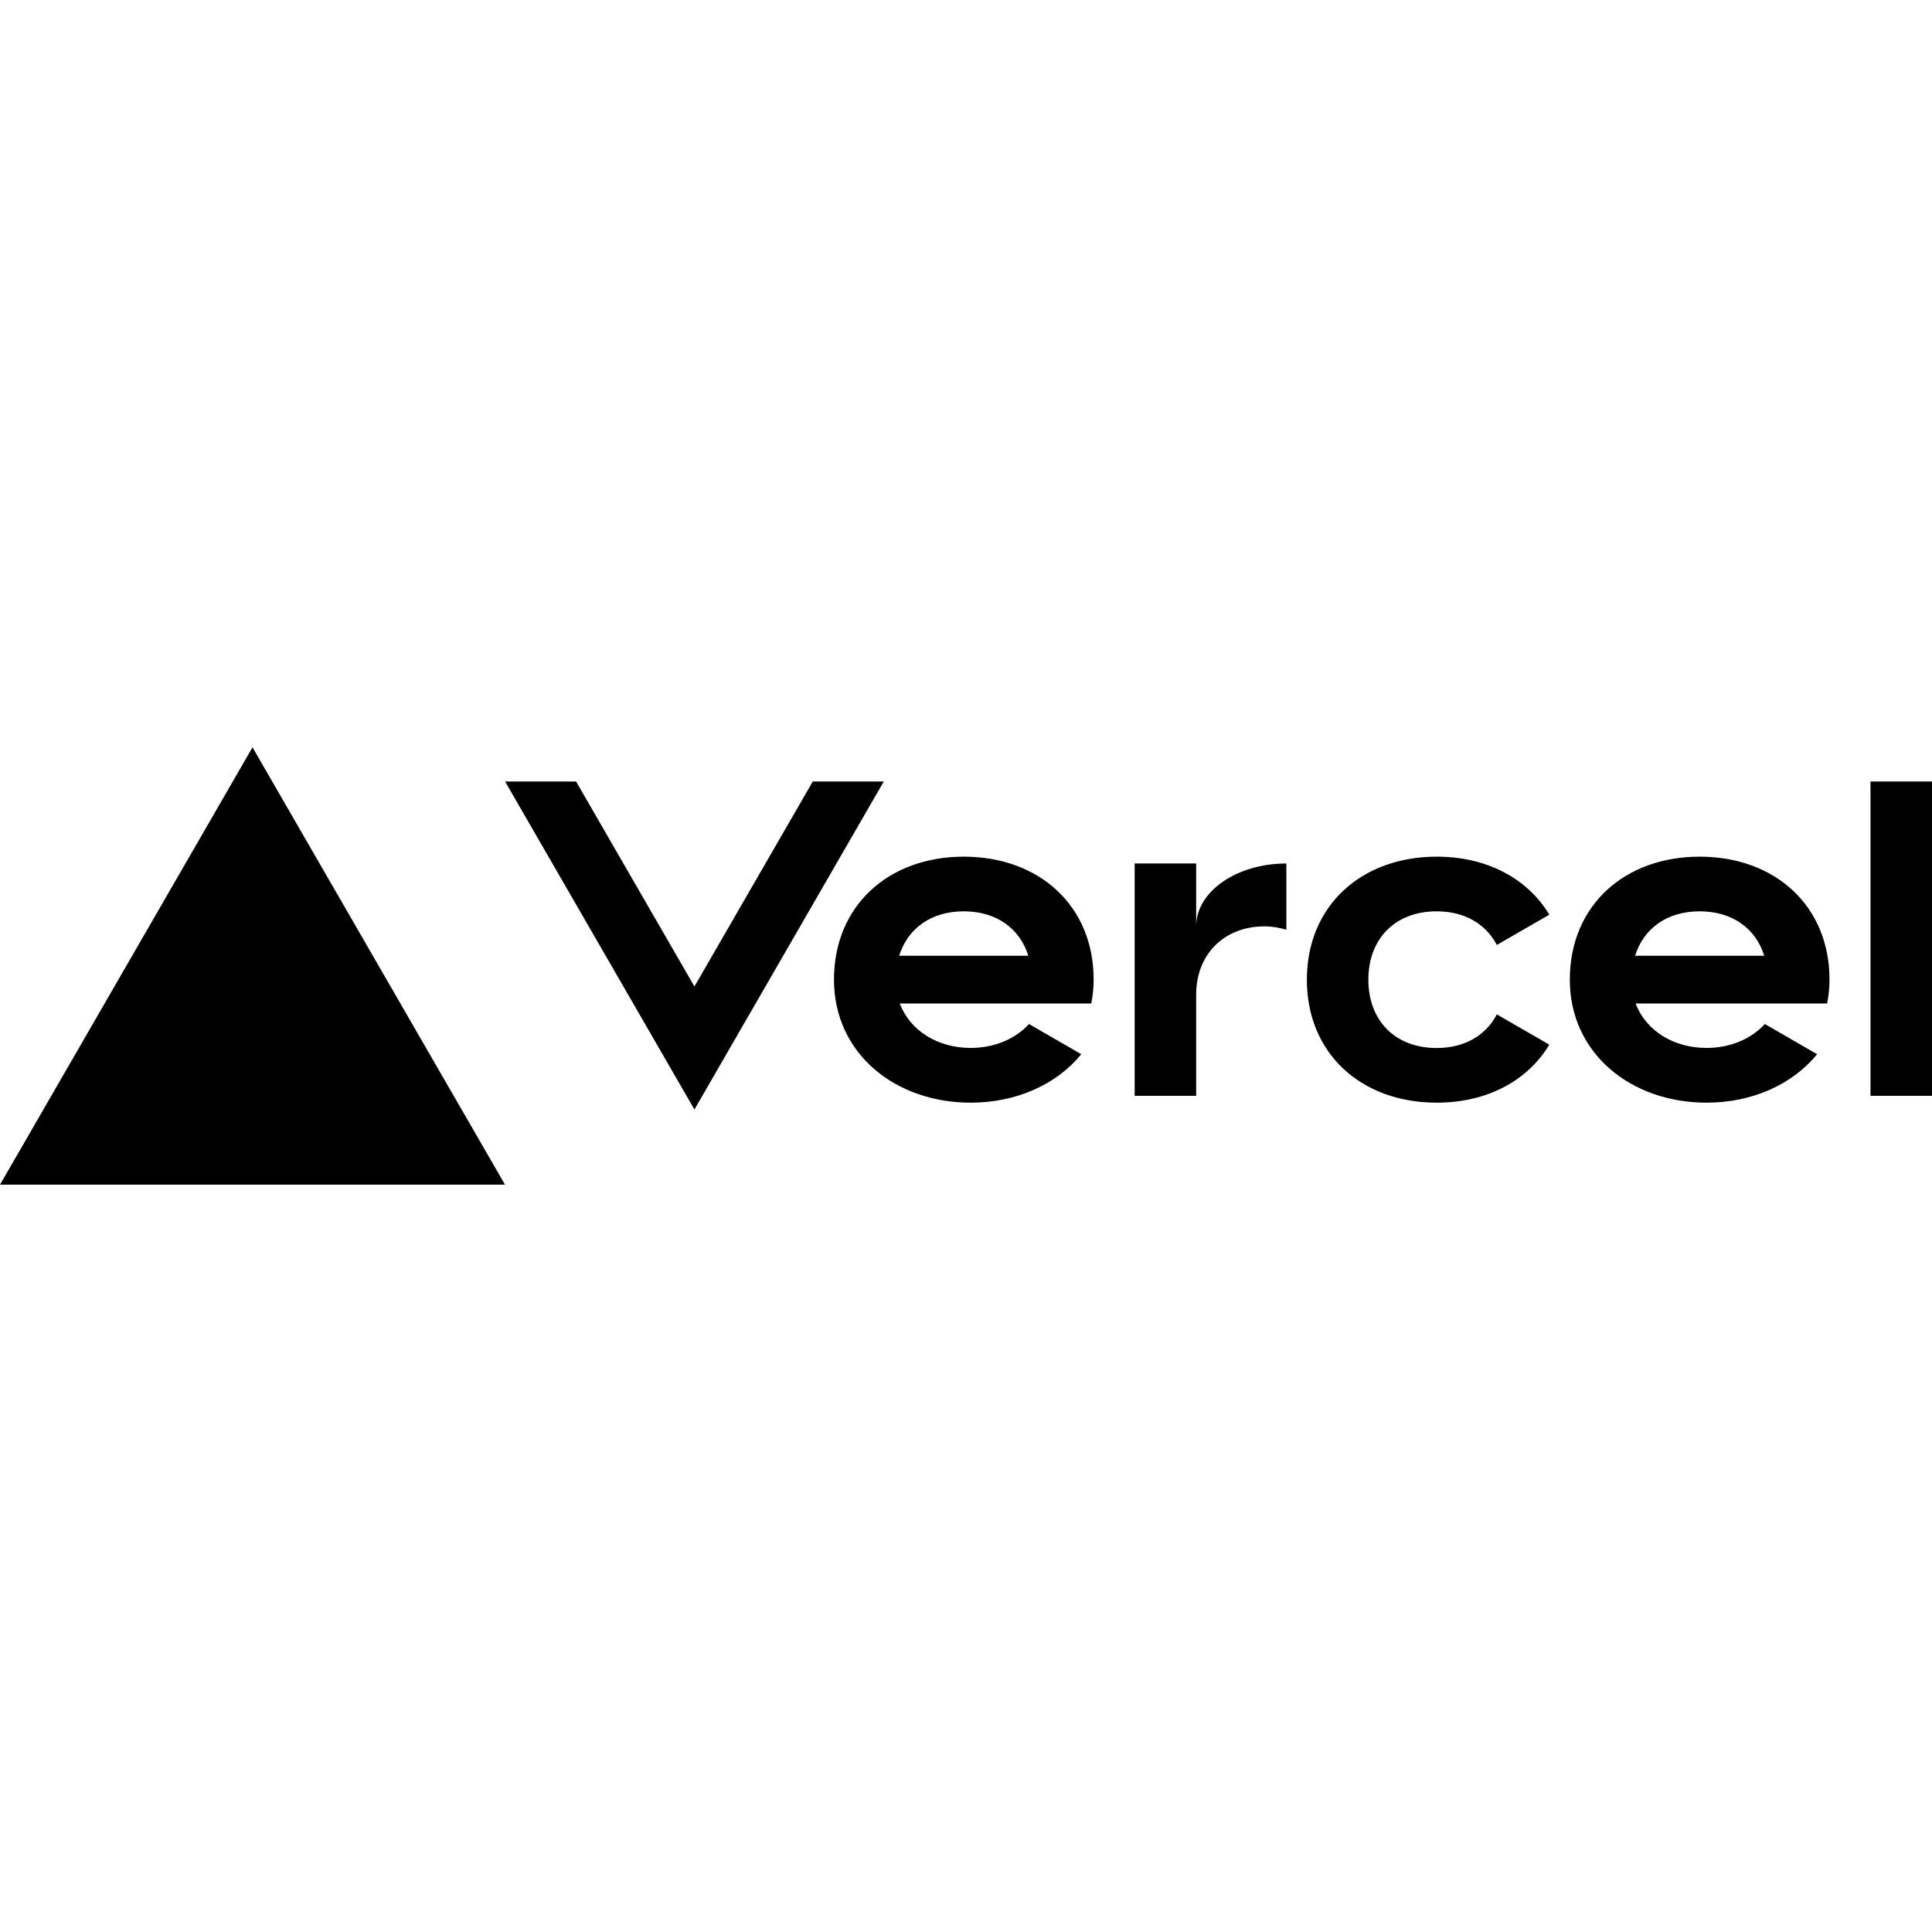
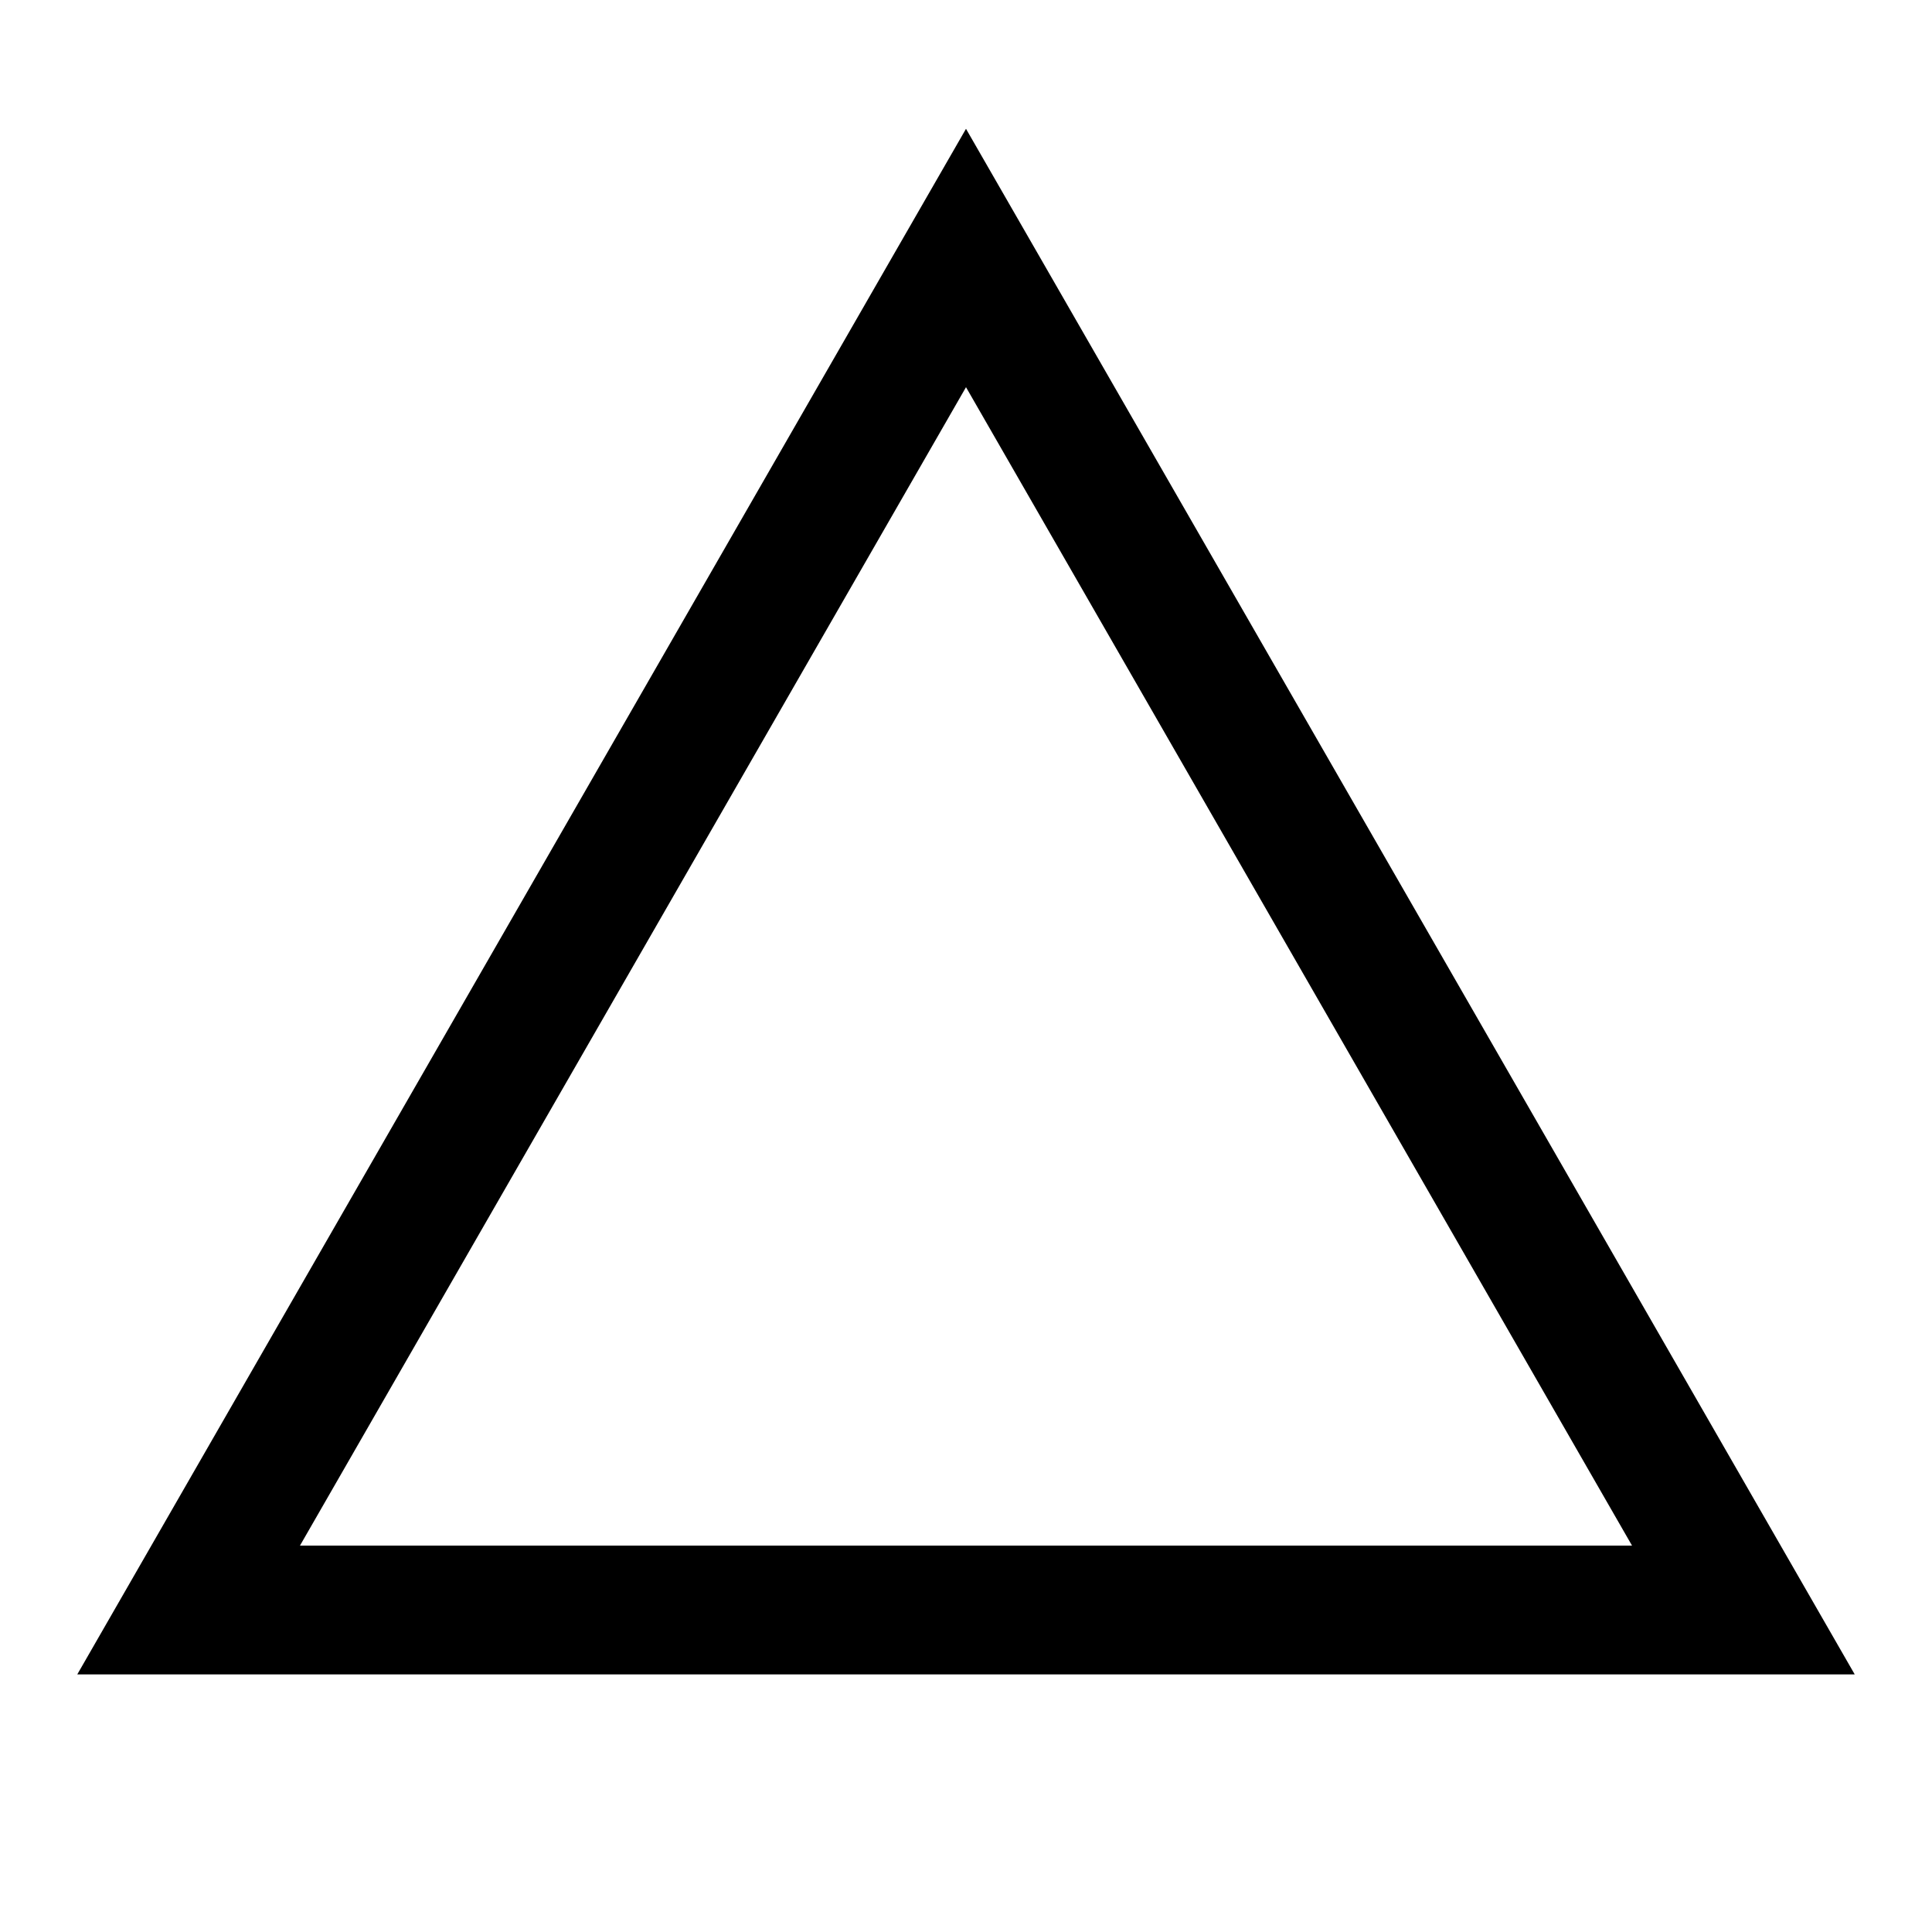
- <svg xmlns="http://www.w3.org/2000/svg" fill="none" height="2500" viewBox="0 0 282.72 64" width="2500">
-   <path d="M141.04 16c-11.04 0-19 7.2-19 18s8.96 18 20 18c6.67 0 12.55-2.64 16.19-7.09l-7.65-4.42c-2.02 2.21-5.09 3.5-8.54 3.5-4.79 0-8.86-2.5-10.37-6.5h28.02c.22-1.12.35-2.28.35-3.5 0-10.79-7.96-17.99-19-17.99zm-9.46 14.5c1.25-3.99 4.67-6.5 9.45-6.5 4.79 0 8.21 2.51 9.45 6.5zM248.72 16c-11.04 0-19 7.2-19 18s8.96 18 20 18c6.67 0 12.55-2.64 16.19-7.09l-7.65-4.42c-2.02 2.21-5.09 3.5-8.54 3.5-4.79 0-8.86-2.5-10.37-6.5h28.02c.22-1.12.35-2.28.35-3.5 0-10.79-7.96-17.99-19-17.99zm-9.45 14.5c1.25-3.99 4.67-6.5 9.45-6.5 4.79 0 8.21 2.51 9.45 6.5zM200.24 34c0 6 3.92 10 10 10 4.12 0 7.21-1.87 8.8-4.92l7.68 4.43c-3.18 5.3-9.14 8.49-16.48 8.49-11.05 0-19-7.2-19-18s7.96-18 19-18c7.34 0 13.29 3.19 16.48 8.49l-7.68 4.43c-1.59-3.05-4.68-4.92-8.8-4.92-6.07 0-10 4-10 10zm82.48-29v46h-9V5zM36.95 0L73.9 64H0zm92.38 5l-27.71 48L73.91 5H84.3l17.32 30 17.32-30zm58.91 12v9.69c-1-.29-2.06-.49-3.2-.49-5.81 0-10 4-10 10V51h-9V17h9v9.2c0-5.08 5.91-9.2 13.2-9.2z" fill="#000" />
+ <svg xmlns="http://www.w3.org/2000/svg" width="800px" height="800px" viewBox="0 0 15 15" fill="none">
+   <path fill-rule="evenodd" clip-rule="evenodd" d="M7.5 1L6.923 2.003L1.175 12L0.6 13H1.754H13.246H14.4L13.825 12L8.077 2.003L7.5 1ZM7.5 3.006L2.329 12H12.671L7.5 3.006Z" fill="#000000" />
</svg>
